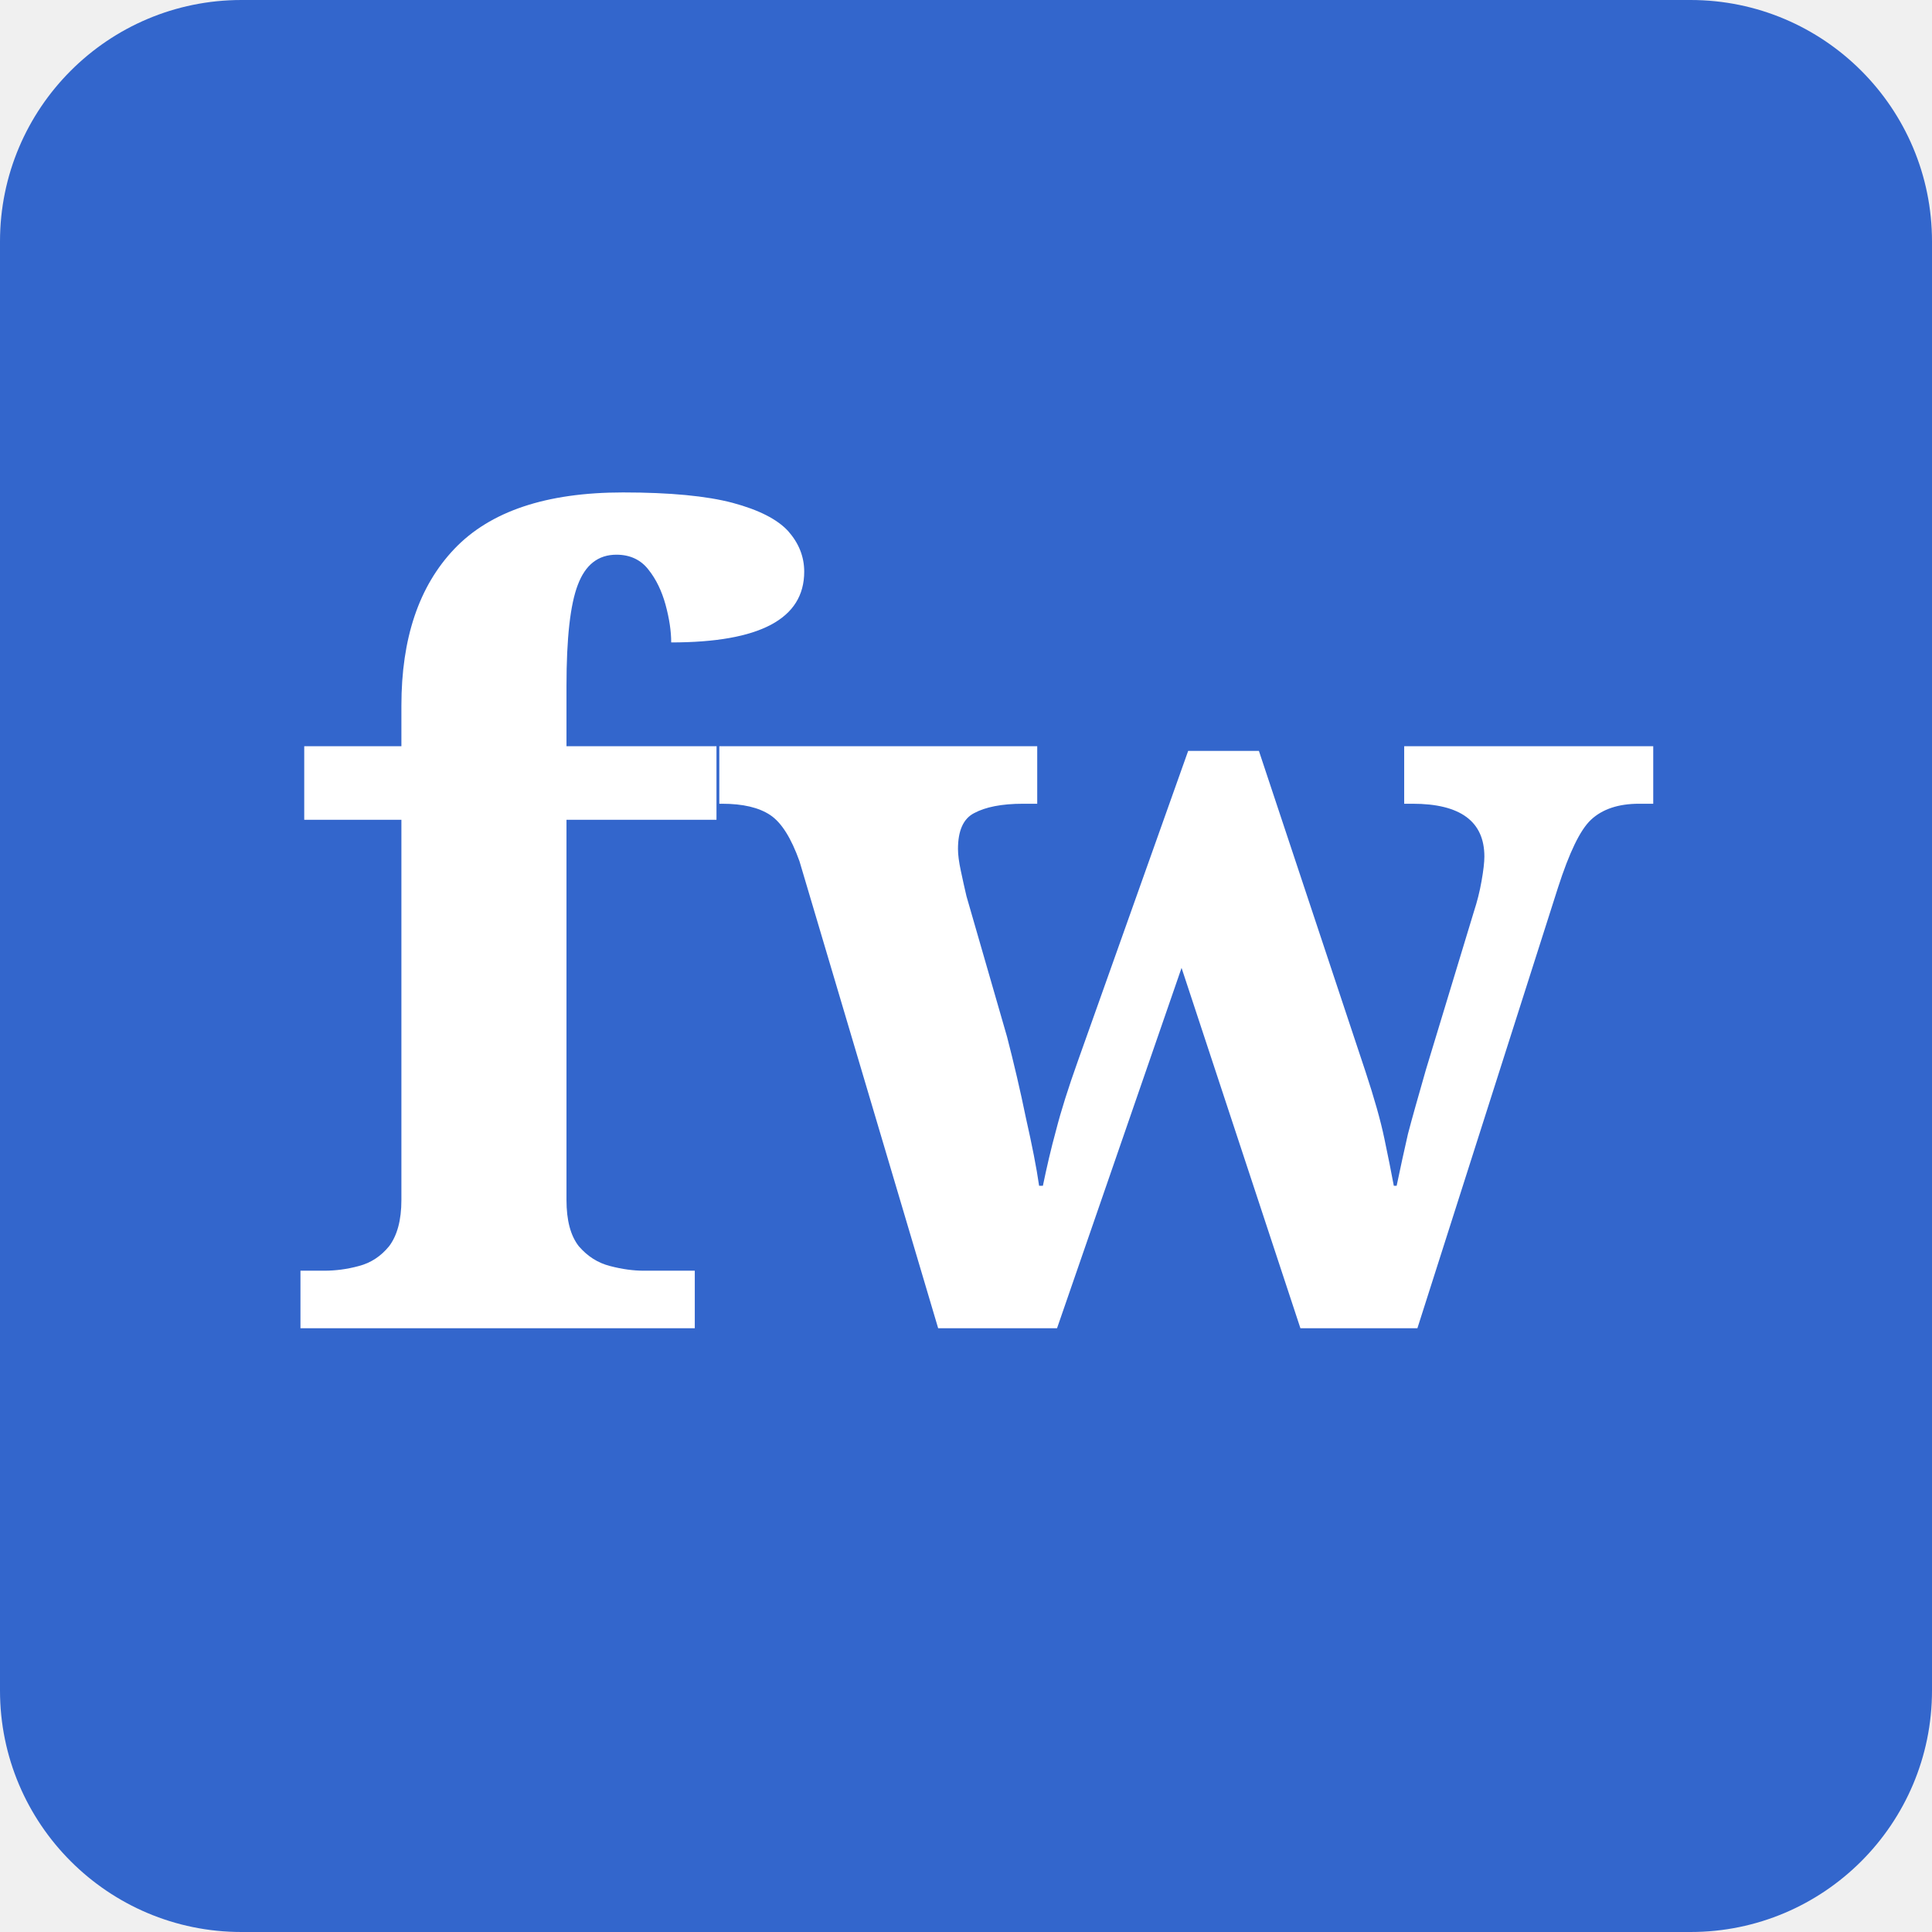
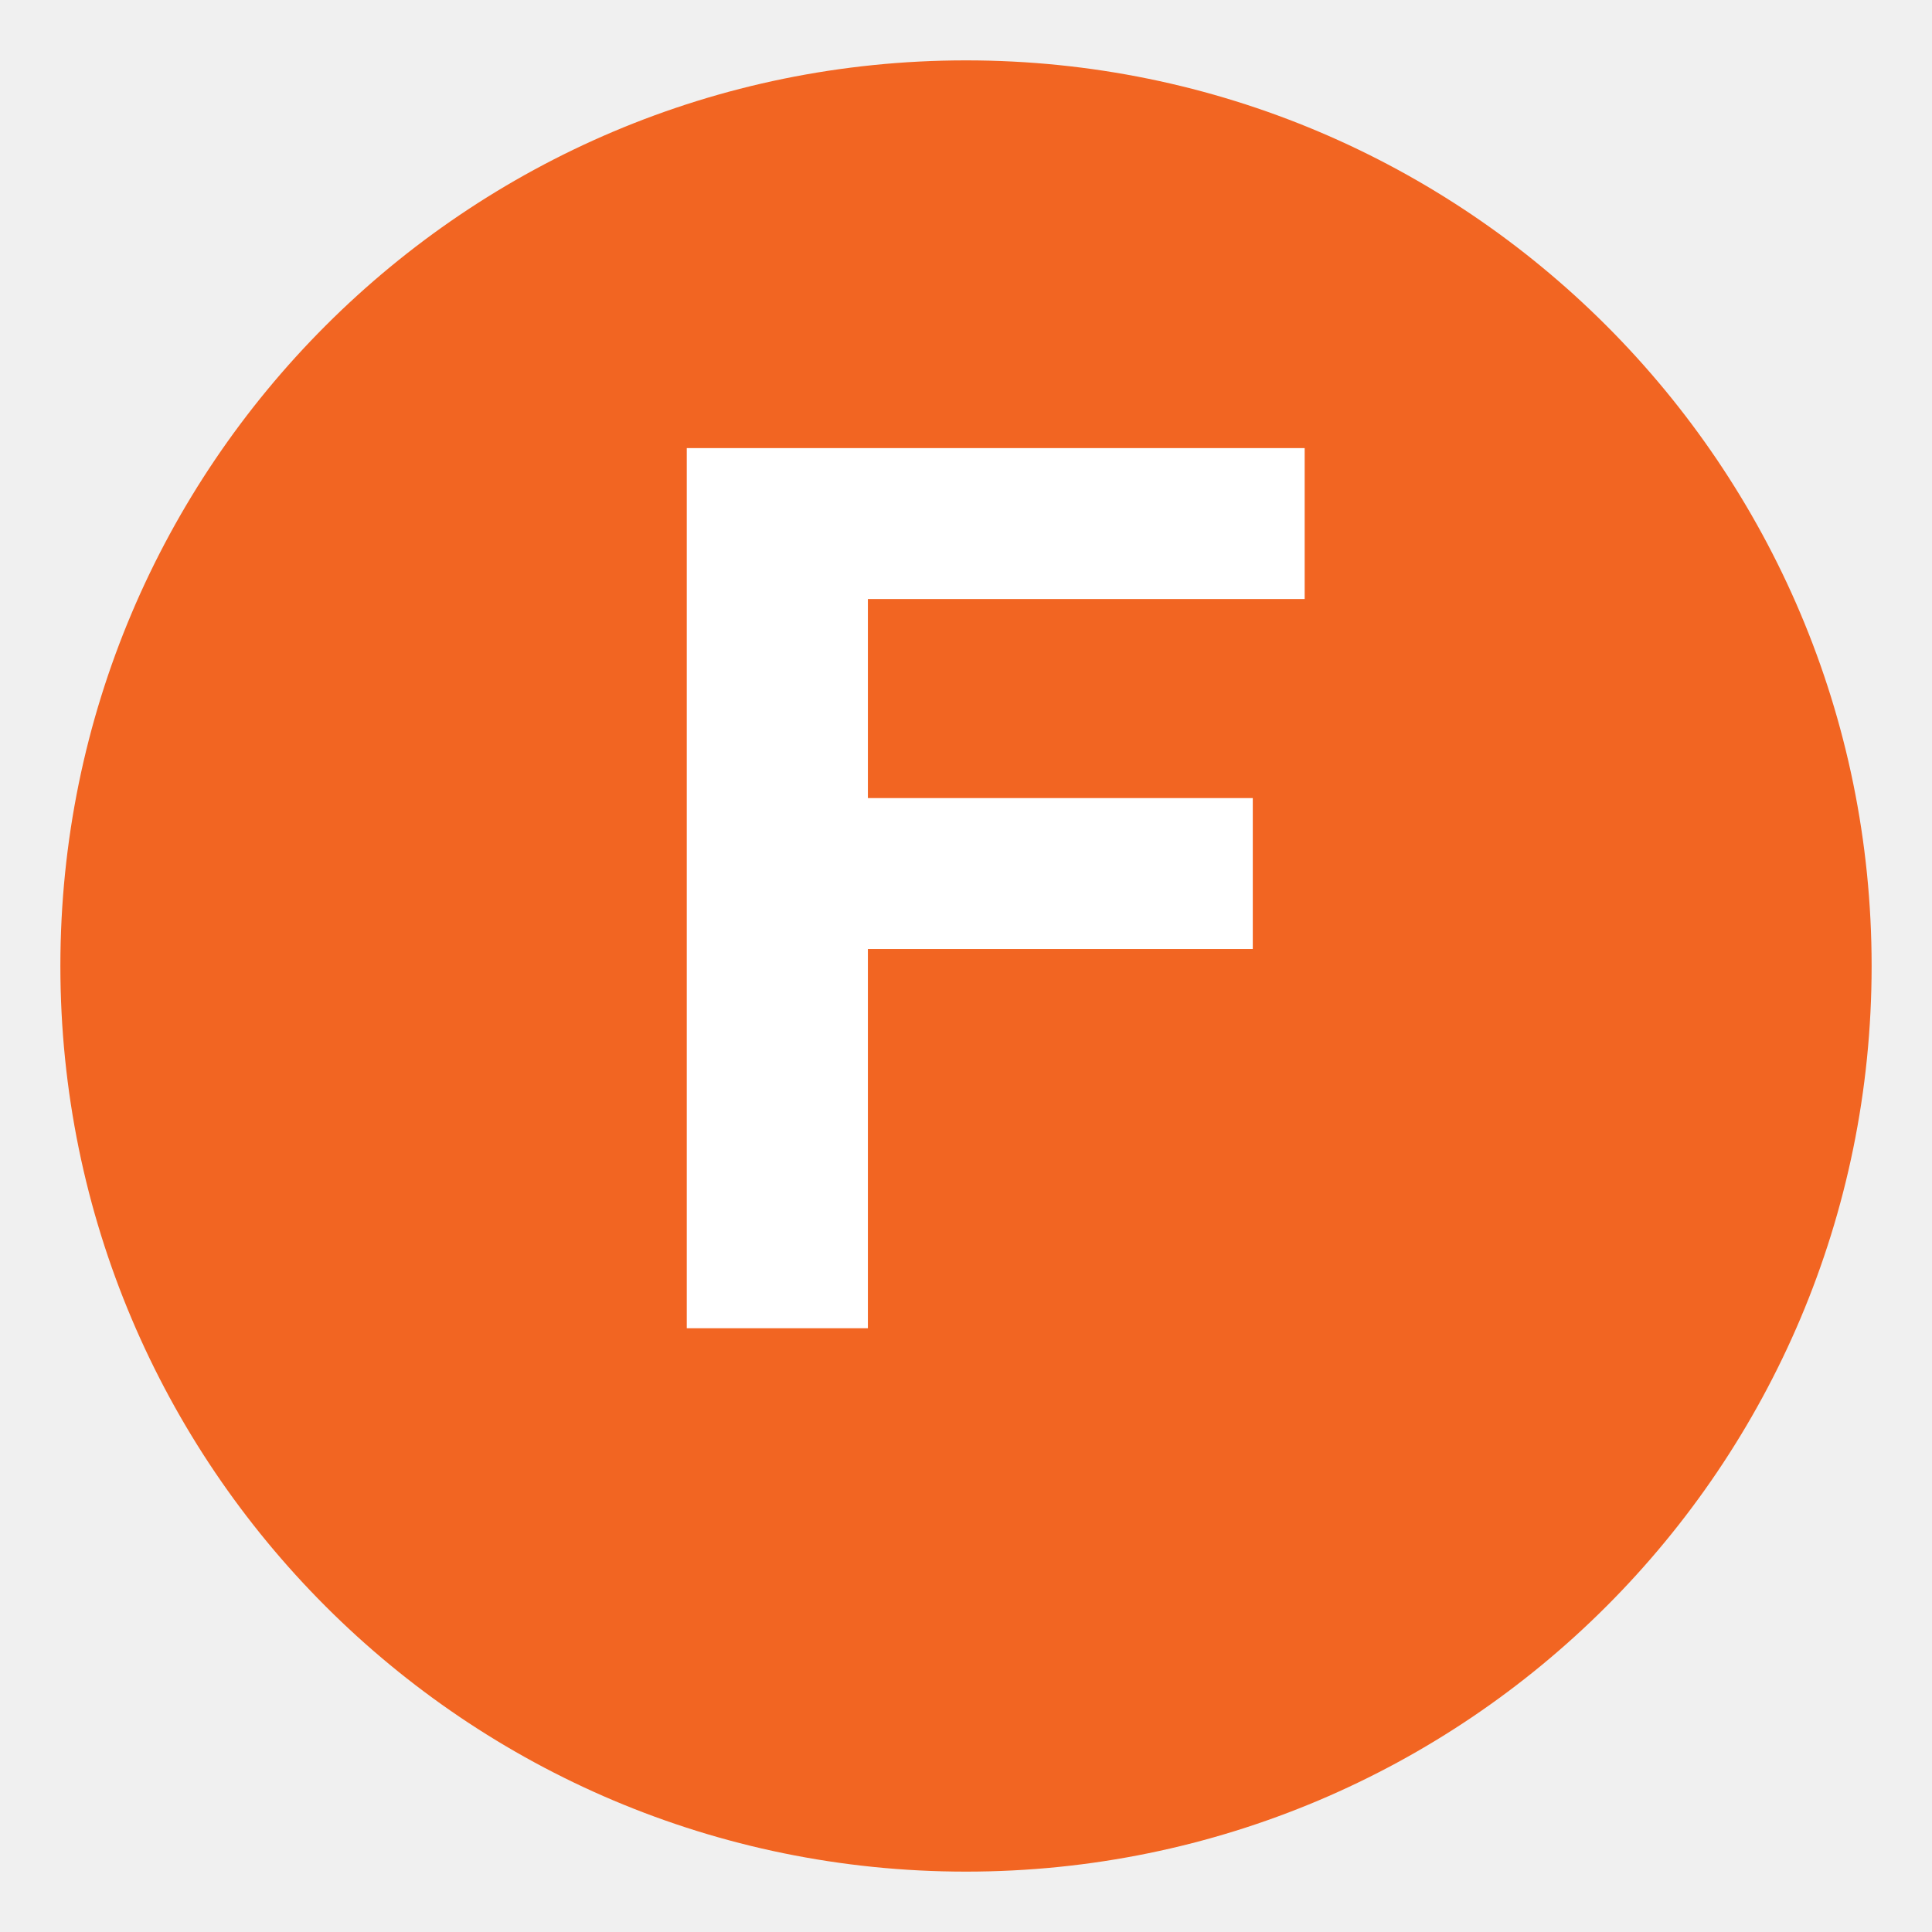
<svg xmlns="http://www.w3.org/2000/svg" viewBox="0 0 32 32">
-   <rect width="32" height="32" rx="4" fill="#3366cc" />
-   <text x="16" y="22" font-family="Georgia, serif" font-size="18" font-weight="700" fill="white" text-anchor="middle">fw</text>
+   <circle cx="16" cy="16" r="15" fill="#F26522" />
+   <text x="16" y="22" font-family="-apple-system, Helvetica, Arial, sans-serif" font-size="20" font-weight="700" fill="white" text-anchor="middle">F</text>
</svg>
